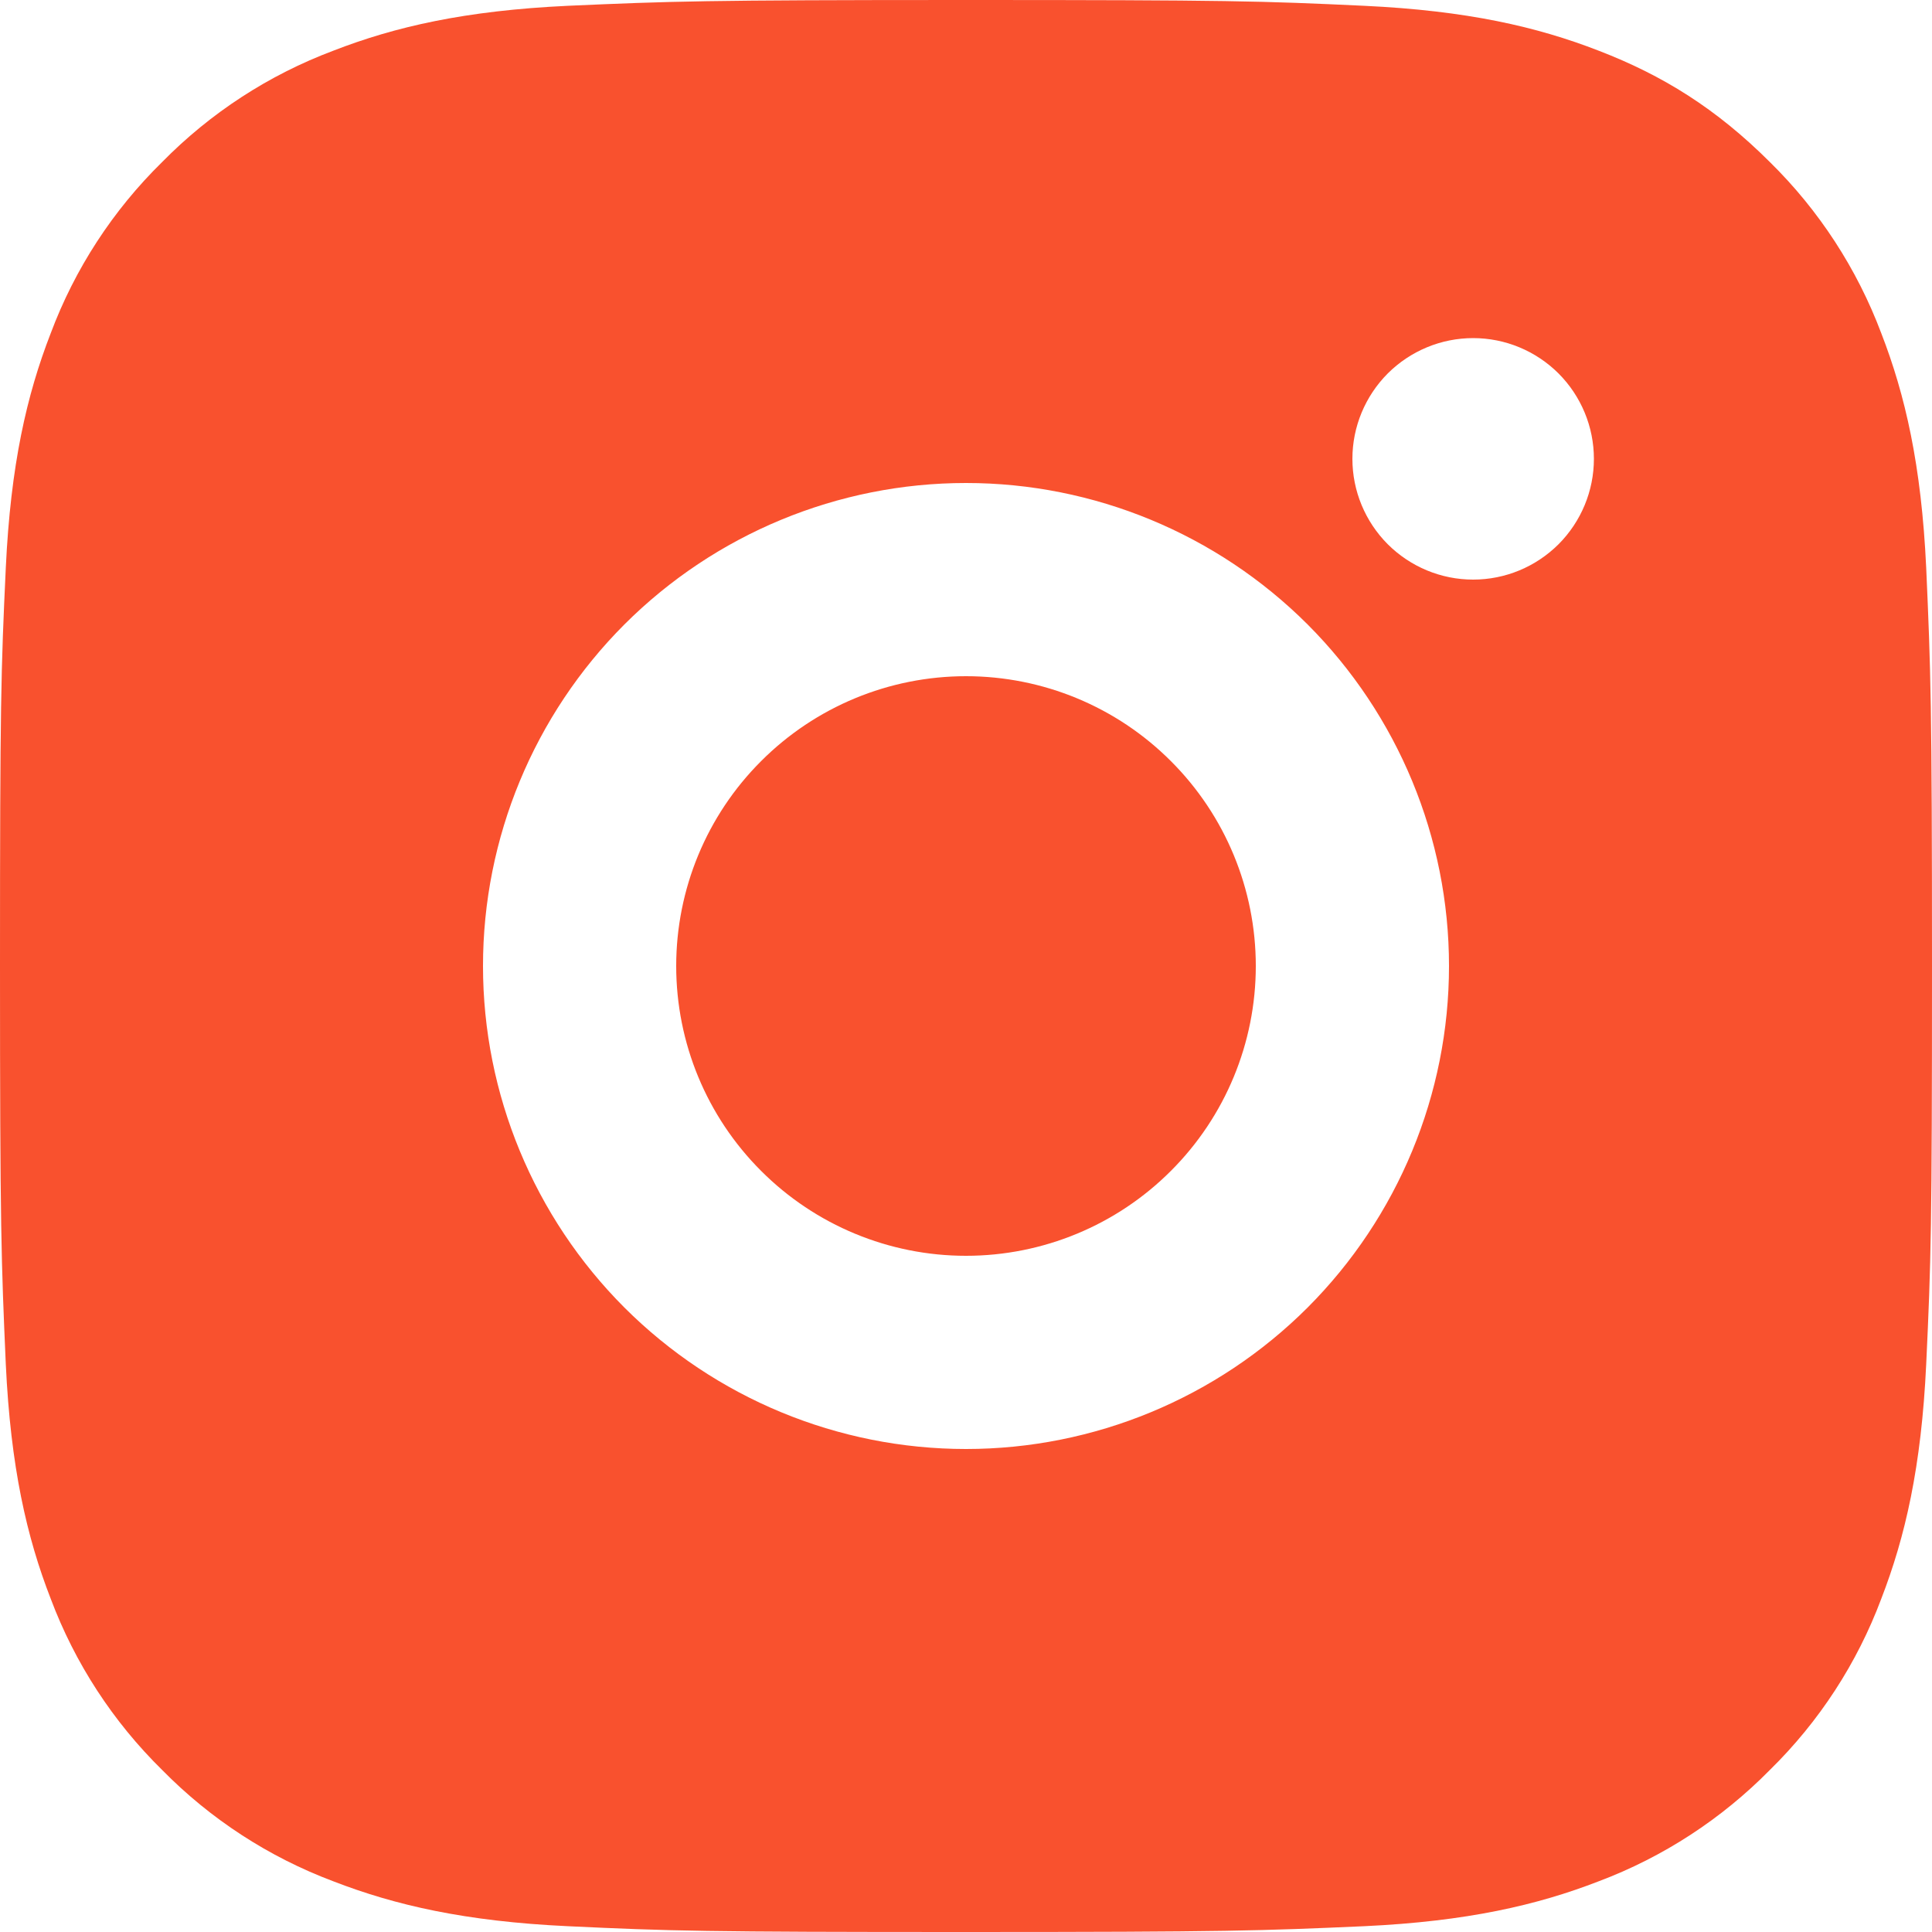
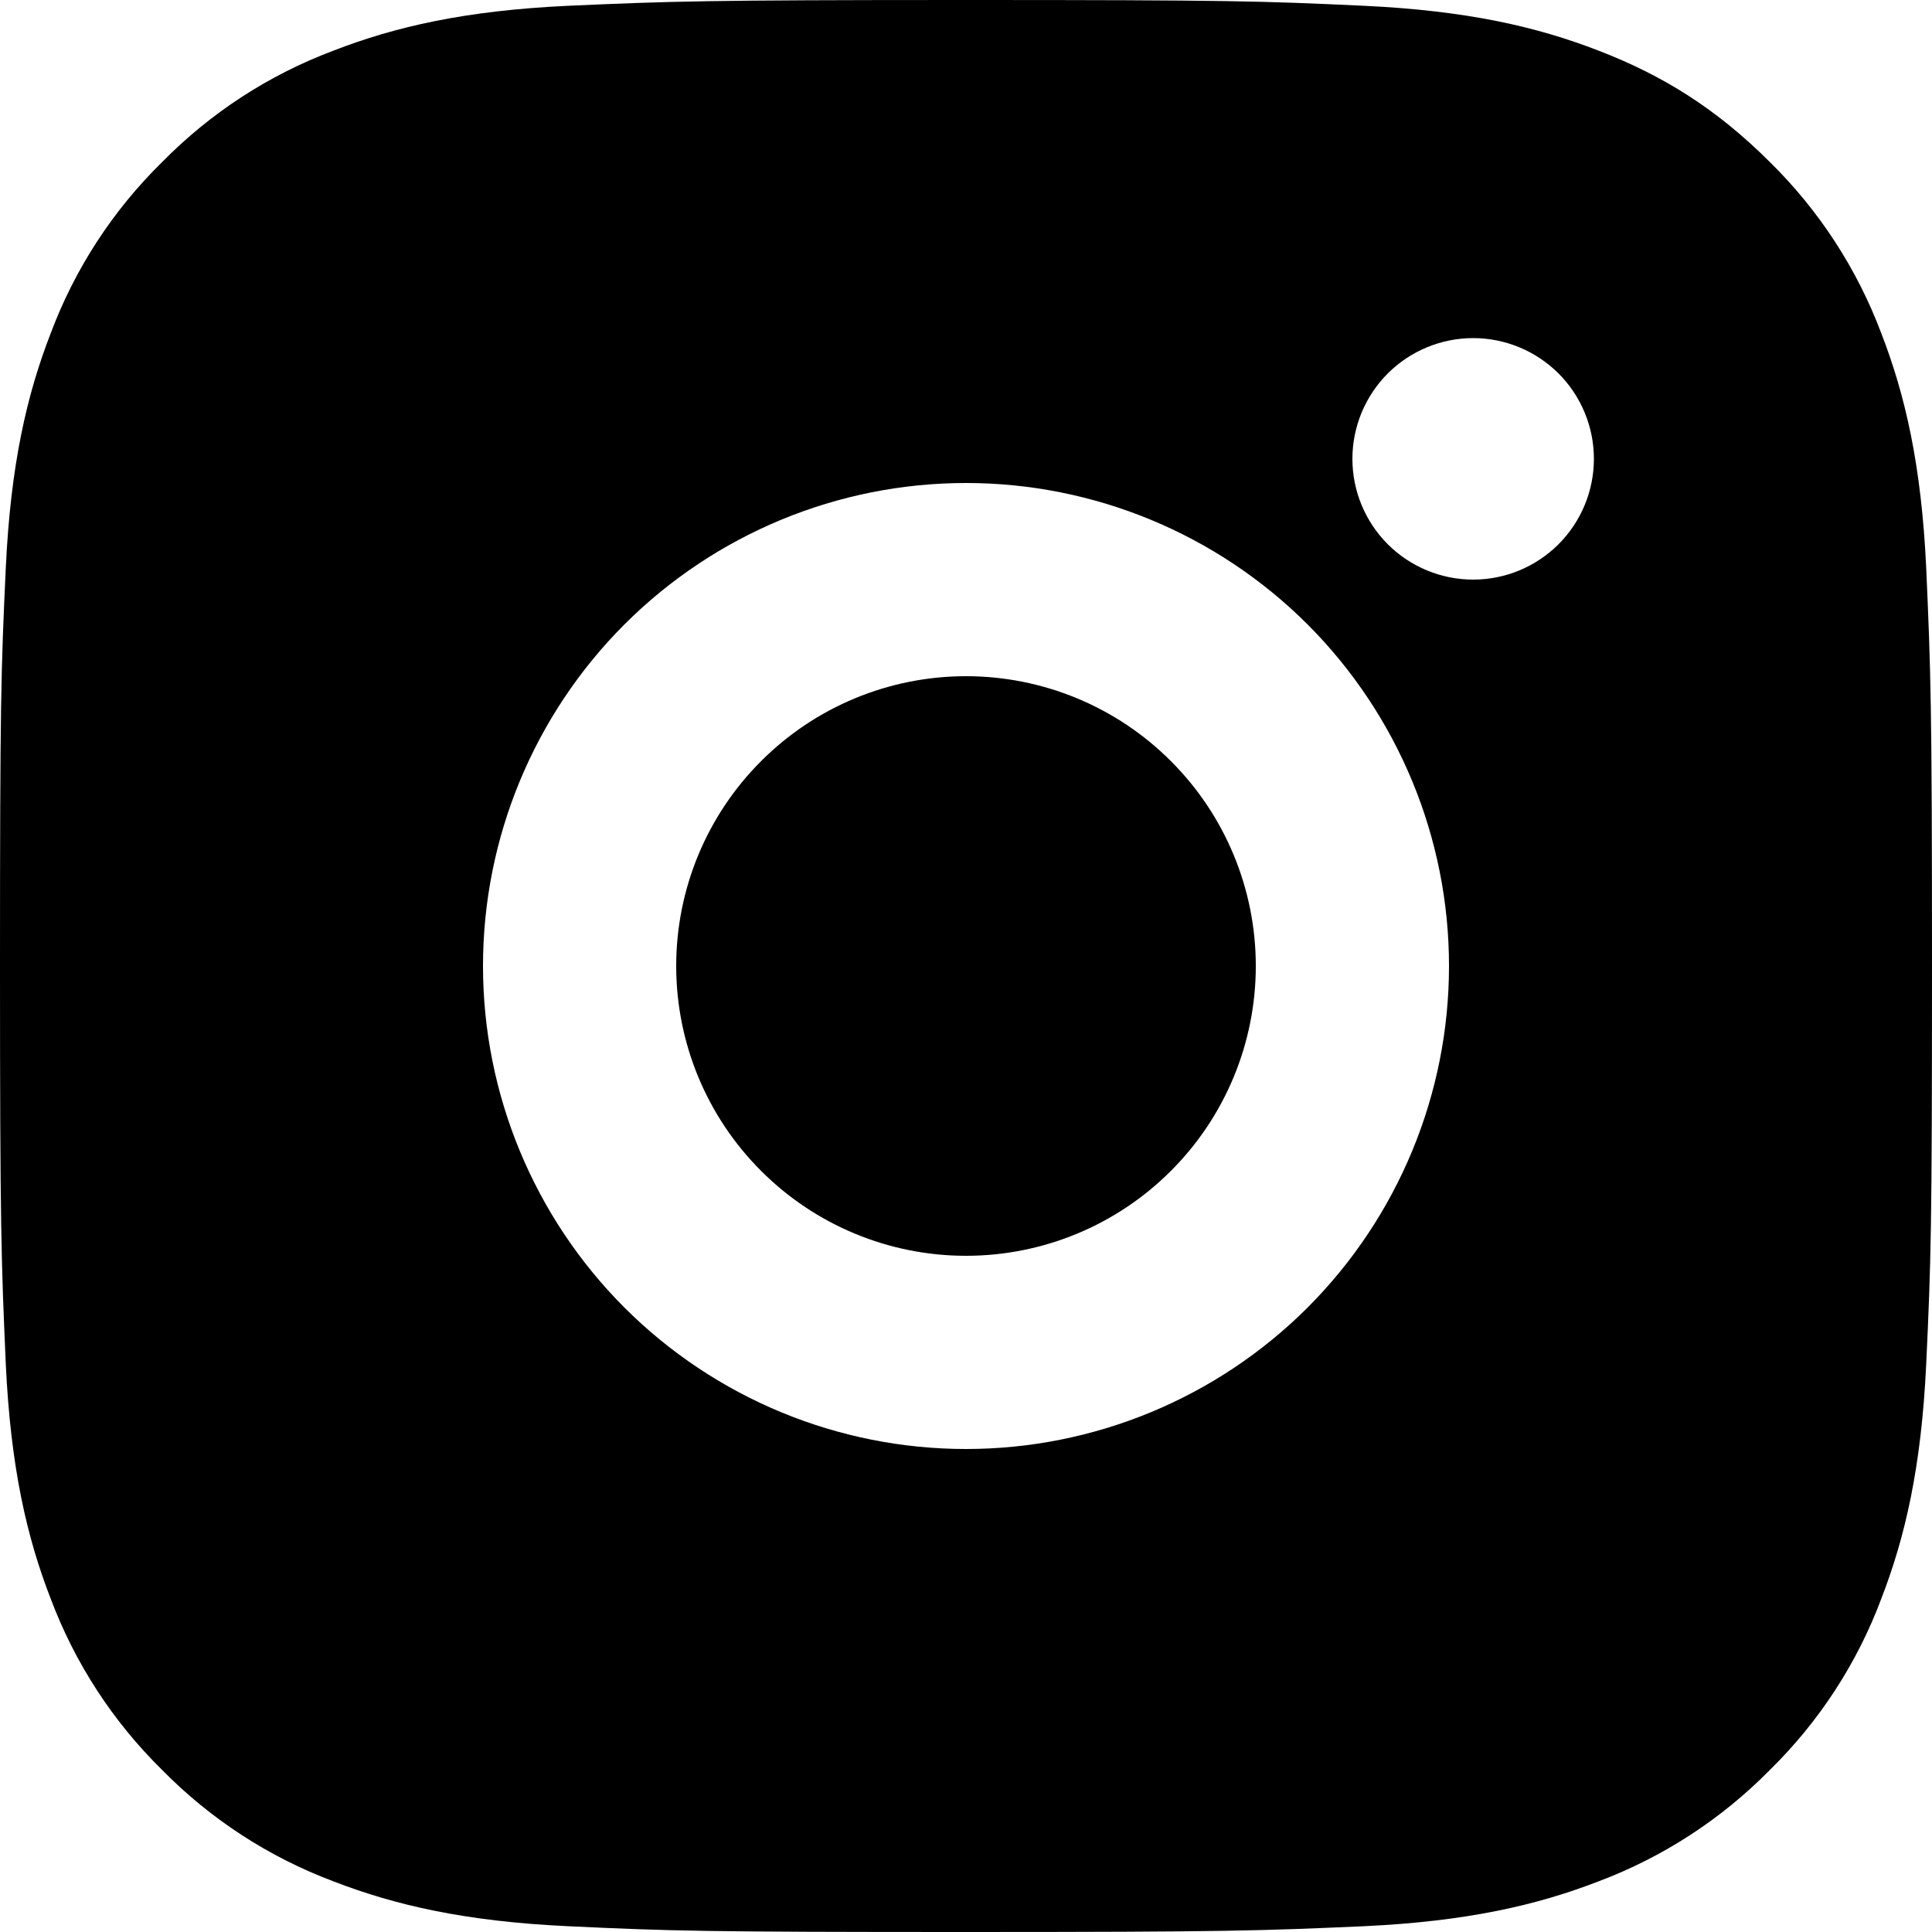
<svg xmlns="http://www.w3.org/2000/svg" width="20" height="20" viewBox="0 0 20 20" fill="none">
-   <path d="M10 0C12.717 0 13.056 0.01 14.122 0.06C15.187 0.11 15.912 0.277 16.55 0.525C17.21 0.779 17.766 1.123 18.322 1.678C18.831 2.178 19.224 2.783 19.475 3.45C19.722 4.087 19.89 4.813 19.94 5.878C19.987 6.944 20 7.283 20 10C20 12.717 19.99 13.056 19.94 14.122C19.89 15.187 19.722 15.912 19.475 16.55C19.225 17.218 18.831 17.823 18.322 18.322C17.822 18.83 17.217 19.224 16.55 19.475C15.913 19.722 15.187 19.89 14.122 19.94C13.056 19.987 12.717 20 10 20C7.283 20 6.944 19.99 5.878 19.94C4.813 19.89 4.088 19.722 3.45 19.475C2.782 19.224 2.178 18.831 1.678 18.322C1.169 17.822 0.776 17.218 0.525 16.55C0.277 15.913 0.11 15.187 0.06 14.122C0.013 13.056 0 12.717 0 10C0 7.283 0.01 6.944 0.06 5.878C0.11 4.812 0.277 4.088 0.525 3.45C0.775 2.782 1.169 2.177 1.678 1.678C2.178 1.169 2.782 0.776 3.45 0.525C4.088 0.277 4.812 0.11 5.878 0.06C6.944 0.013 7.283 0 10 0ZM10 5C8.674 5 7.402 5.527 6.464 6.464C5.527 7.402 5 8.674 5 10C5 11.326 5.527 12.598 6.464 13.536C7.402 14.473 8.674 15 10 15C11.326 15 12.598 14.473 13.536 13.536C14.473 12.598 15 11.326 15 10C15 8.674 14.473 7.402 13.536 6.464C12.598 5.527 11.326 5 10 5ZM16.5 4.75C16.5 4.418 16.368 4.101 16.134 3.866C15.899 3.632 15.582 3.5 15.25 3.5C14.918 3.5 14.601 3.632 14.366 3.866C14.132 4.101 14 4.418 14 4.75C14 5.082 14.132 5.399 14.366 5.634C14.601 5.868 14.918 6 15.25 6C15.582 6 15.899 5.868 16.134 5.634C16.368 5.399 16.5 5.082 16.5 4.75ZM10 7C10.796 7 11.559 7.316 12.121 7.879C12.684 8.441 13 9.204 13 10C13 10.796 12.684 11.559 12.121 12.121C11.559 12.684 10.796 13 10 13C9.204 13 8.441 12.684 7.879 12.121C7.316 11.559 7 10.796 7 10C7 9.204 7.316 8.441 7.879 7.879C8.441 7.316 9.204 7 10 7Z" fill="#F9512E" />
+   <path d="M10 0C12.717 0 13.056 0.01 14.122 0.06C15.187 0.11 15.912 0.277 16.55 0.525C17.21 0.779 17.766 1.123 18.322 1.678C18.831 2.178 19.224 2.783 19.475 3.45C19.722 4.087 19.89 4.813 19.94 5.878C19.987 6.944 20 7.283 20 10C20 12.717 19.99 13.056 19.94 14.122C19.89 15.187 19.722 15.912 19.475 16.55C19.225 17.218 18.831 17.823 18.322 18.322C17.822 18.83 17.217 19.224 16.55 19.475C15.913 19.722 15.187 19.89 14.122 19.94C13.056 19.987 12.717 20 10 20C7.283 20 6.944 19.99 5.878 19.94C4.813 19.89 4.088 19.722 3.45 19.475C2.782 19.224 2.178 18.831 1.678 18.322C1.169 17.822 0.776 17.218 0.525 16.55C0.277 15.913 0.11 15.187 0.06 14.122C0.013 13.056 0 12.717 0 10C0 7.283 0.01 6.944 0.06 5.878C0.11 4.812 0.277 4.088 0.525 3.45C0.775 2.782 1.169 2.177 1.678 1.678C2.178 1.169 2.782 0.776 3.45 0.525C4.088 0.277 4.812 0.11 5.878 0.06C6.944 0.013 7.283 0 10 0ZM10 5C8.674 5 7.402 5.527 6.464 6.464C5.527 7.402 5 8.674 5 10C5 11.326 5.527 12.598 6.464 13.536C7.402 14.473 8.674 15 10 15C11.326 15 12.598 14.473 13.536 13.536C14.473 12.598 15 11.326 15 10C15 8.674 14.473 7.402 13.536 6.464C12.598 5.527 11.326 5 10 5ZM16.5 4.75C16.5 4.418 16.368 4.101 16.134 3.866C15.899 3.632 15.582 3.5 15.25 3.5C14.918 3.5 14.601 3.632 14.366 3.866C14.132 4.101 14 4.418 14 4.75C14 5.082 14.132 5.399 14.366 5.634C14.601 5.868 14.918 6 15.25 6C15.582 6 15.899 5.868 16.134 5.634C16.368 5.399 16.5 5.082 16.5 4.75ZM10 7C10.796 7 11.559 7.316 12.121 7.879C12.684 8.441 13 9.204 13 10C13 10.796 12.684 11.559 12.121 12.121C11.559 12.684 10.796 13 10 13C9.204 13 8.441 12.684 7.879 12.121C7.316 11.559 7 10.796 7 10C7 9.204 7.316 8.441 7.879 7.879C8.441 7.316 9.204 7 10 7Z" fill="currentcolor" />
</svg>
